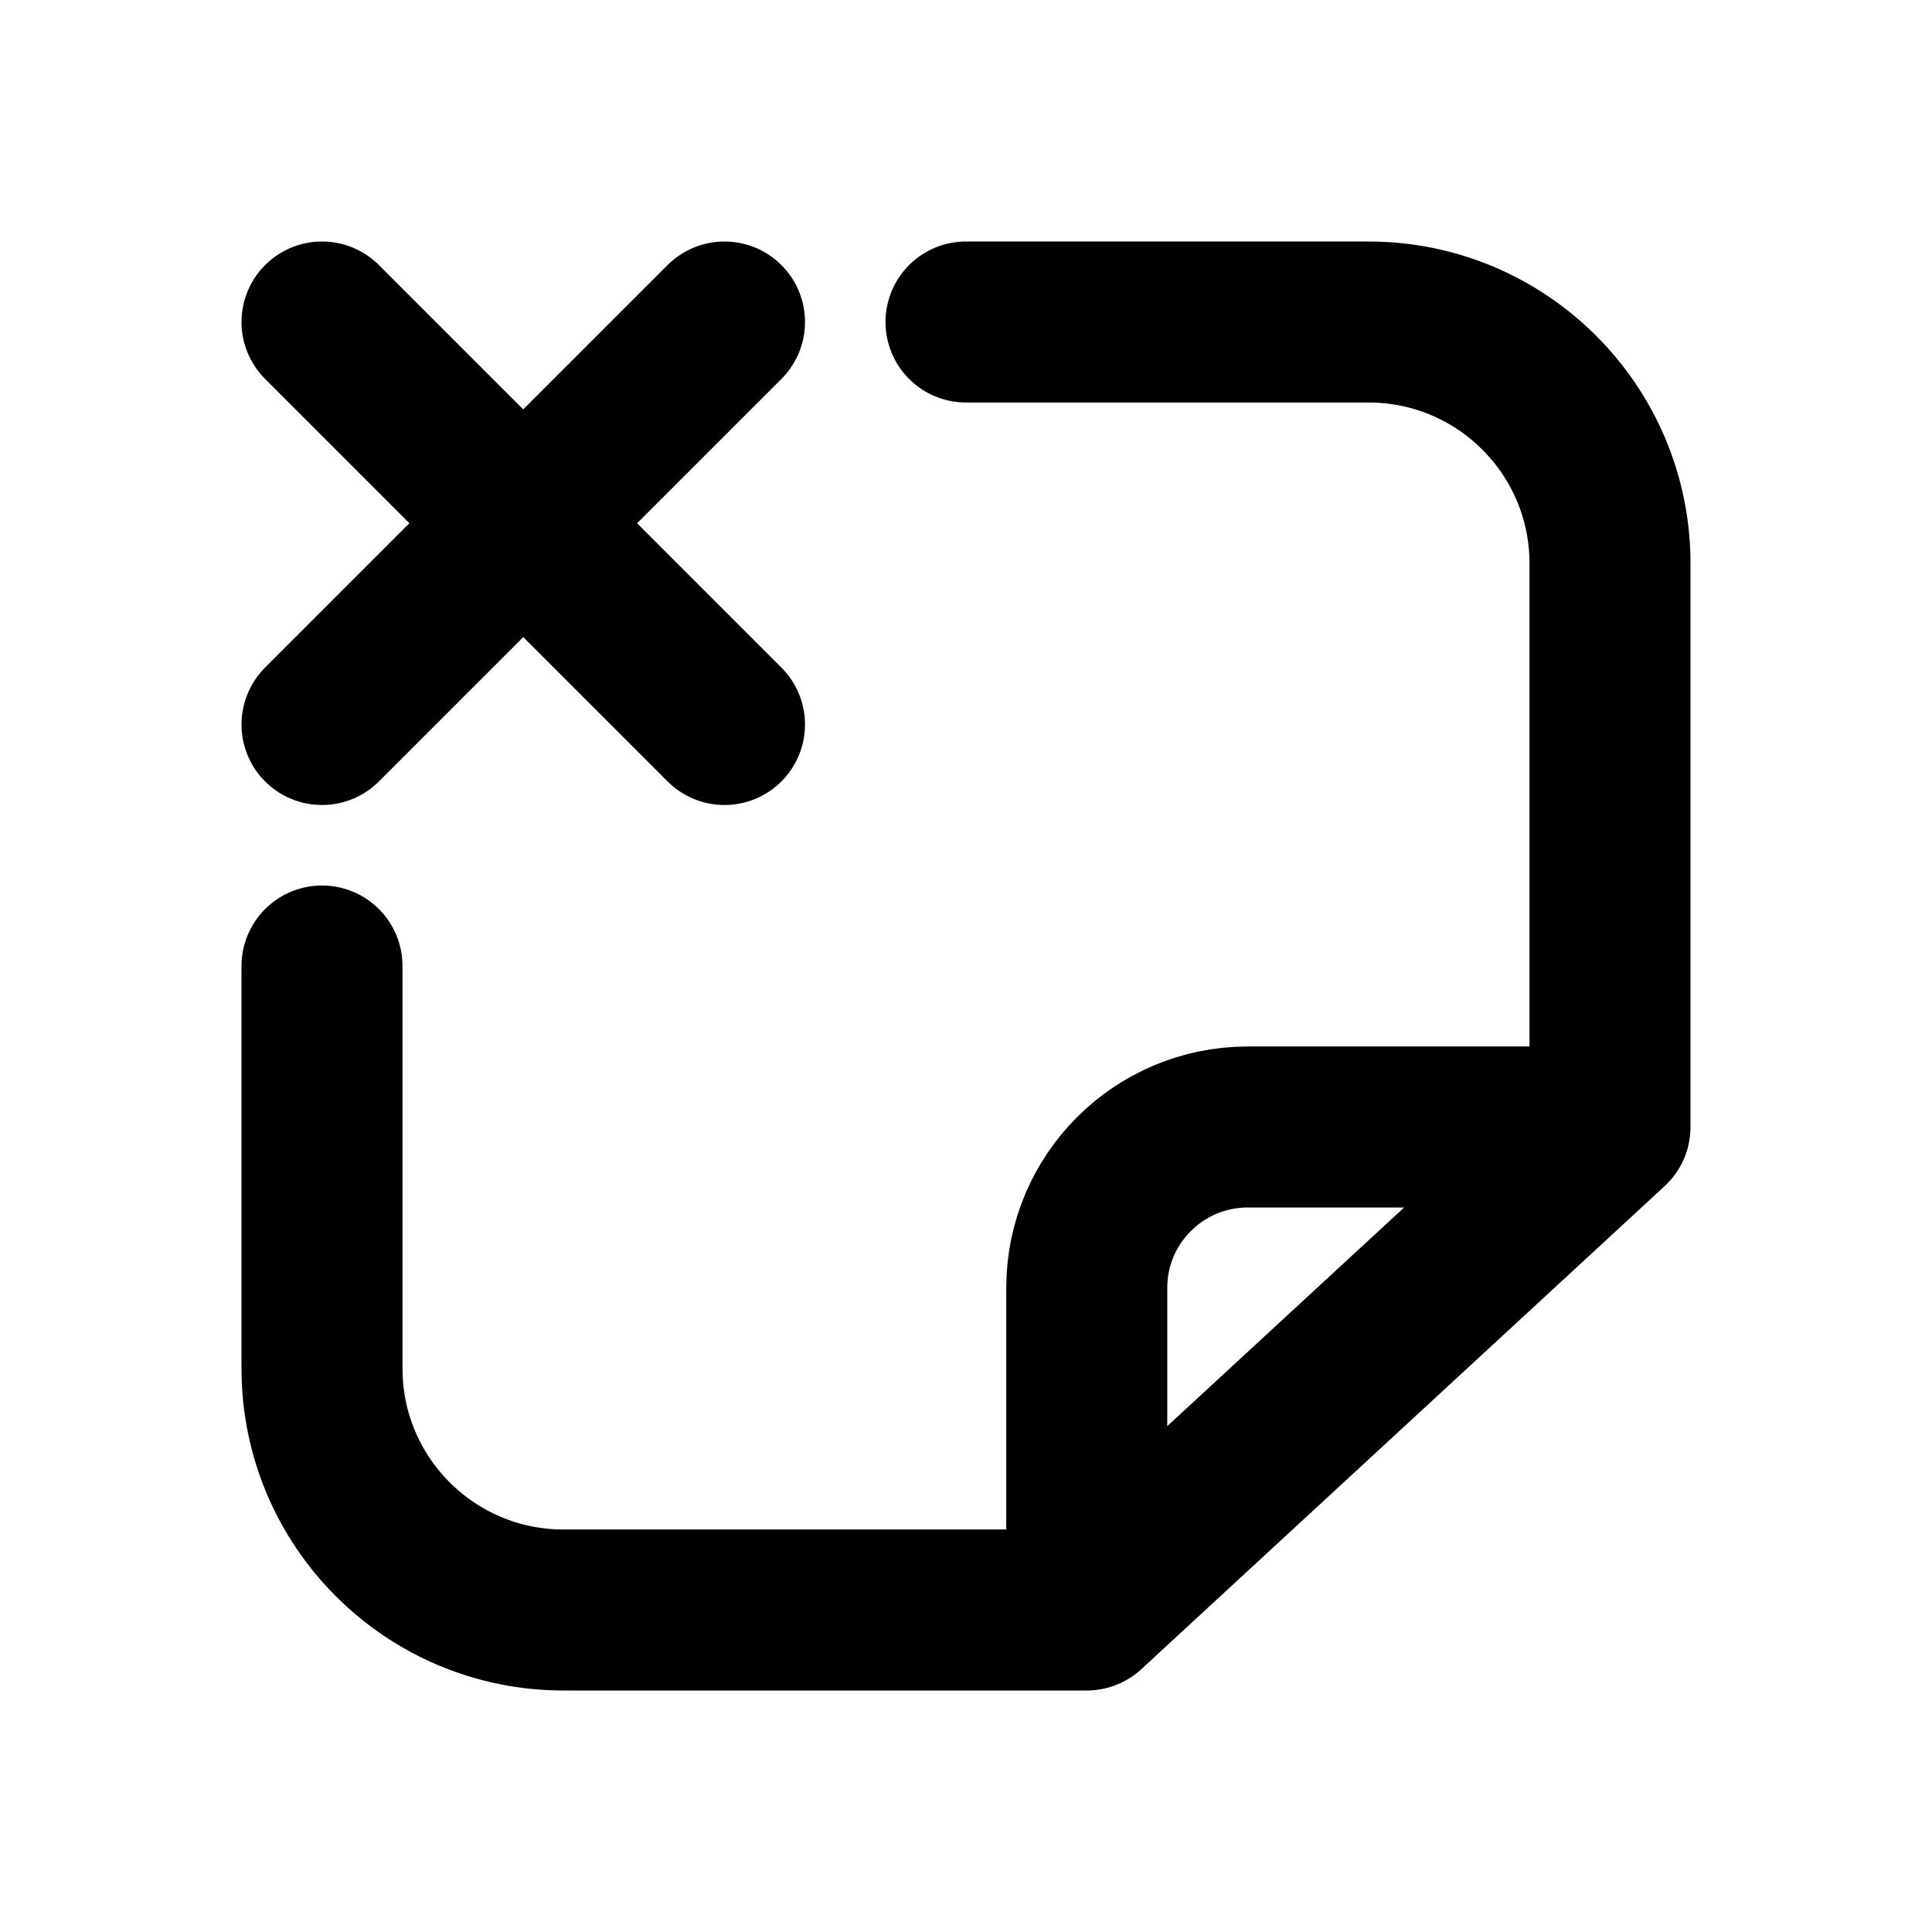
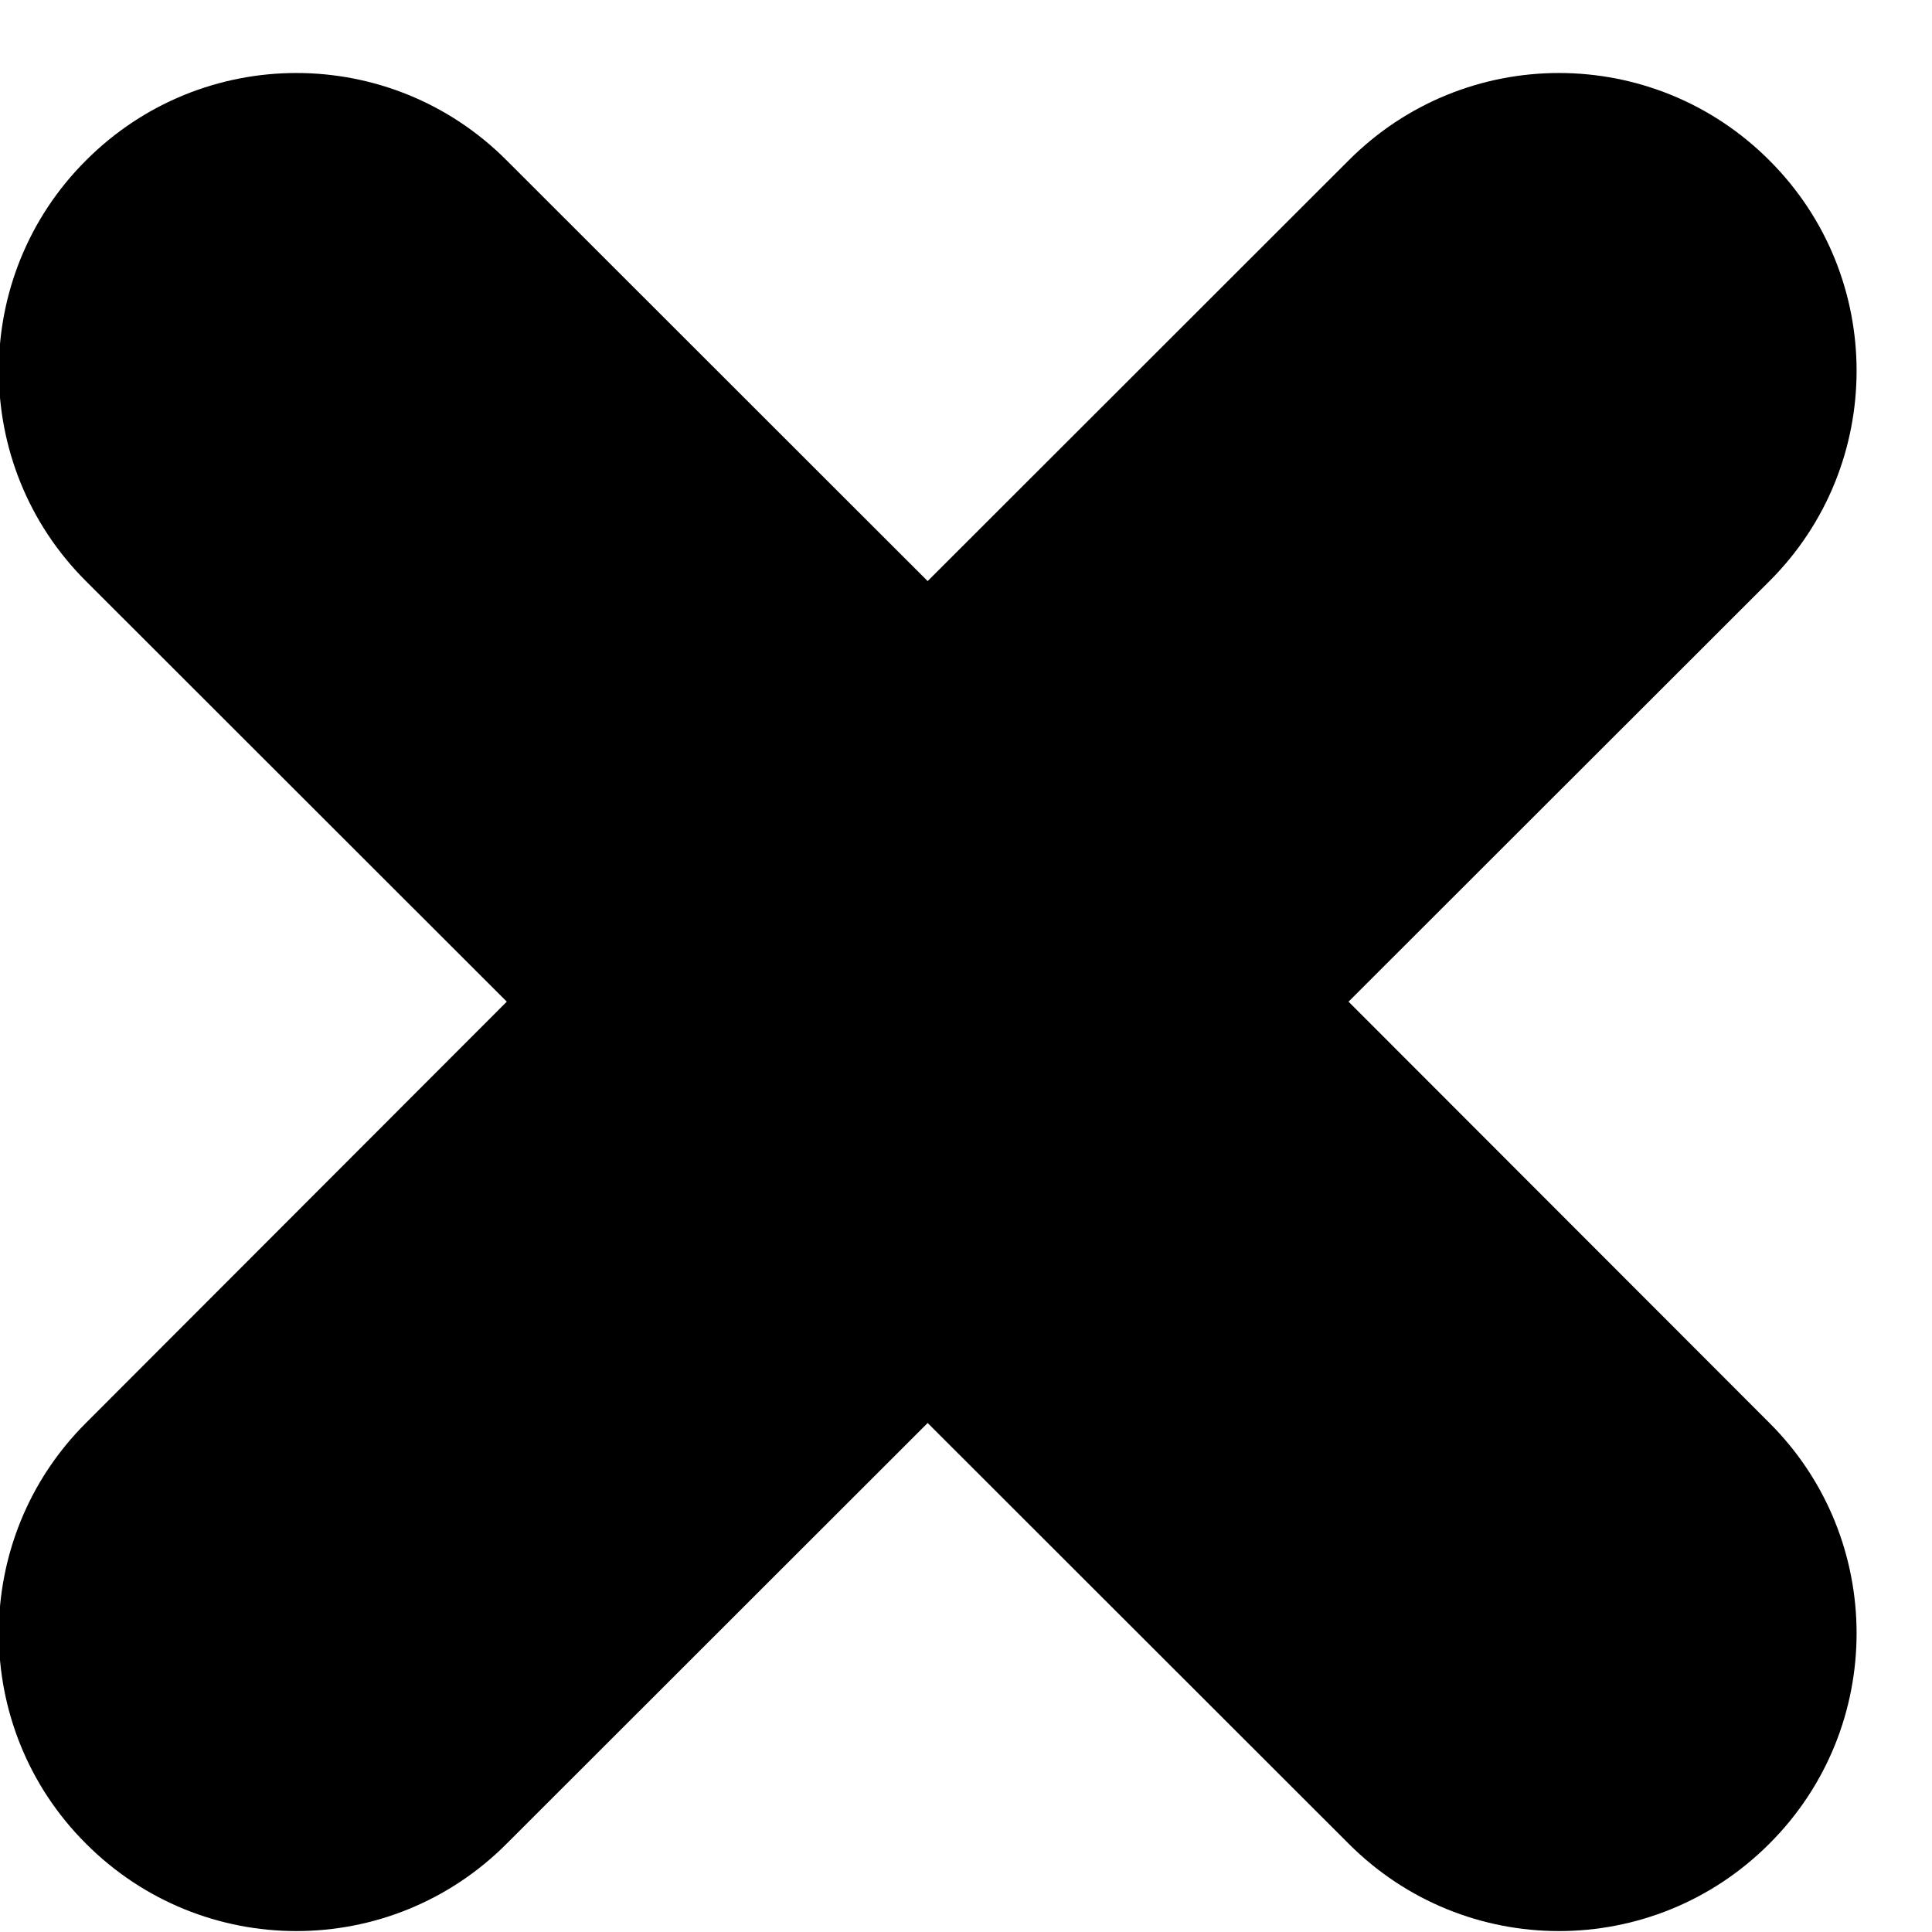
- <svg xmlns="http://www.w3.org/2000/svg" viewBox="0 0 24 24" fill="none">
-   <path d="M20 14V7C20 5.343 18.657 4 17 4H12M20 14L13.5 20M20 14H15.5C14.395 14 13.5 14.895 13.5 16V20M13.5 20H7C5.343 20 4 18.657 4 17V12" stroke="#000000" stroke-width="2" stroke-linecap="round" stroke-linejoin="round" />
-   <path d="M4 4L6.5 6.5M9 9L6.5 6.5M6.5 6.5L9 4M6.5 6.5L4 9" stroke="#000000" stroke-width="2" stroke-linecap="round" stroke-linejoin="round" />
+ <svg xmlns="http://www.w3.org/2000/svg" viewBox="469 1040 26 26" fill="none">
+   <path d="M487.148 1053.48L492.813 1047.82C494.376 1046.26 494.376 1043.72 492.813 1042.16C491.248 1040.59 488.712 1040.59 487.148 1042.16L481.484 1047.82L475.82 1042.16C474.257 1040.59 471.721 1040.59 470.156 1042.16C468.593 1043.72 468.593 1046.26 470.156 1047.82L475.82 1053.48L470.156 1059.15C468.593 1060.71 468.593 1063.25 470.156 1064.81C471.721 1066.38 474.257 1066.38 475.82 1064.81L481.484 1059.15L487.148 1064.81C488.712 1066.38 491.248 1066.38 492.813 1064.81C494.376 1063.25 494.376 1060.71 492.813 1059.15L487.148 1053.48Z" fill="#000000" />
</svg>
